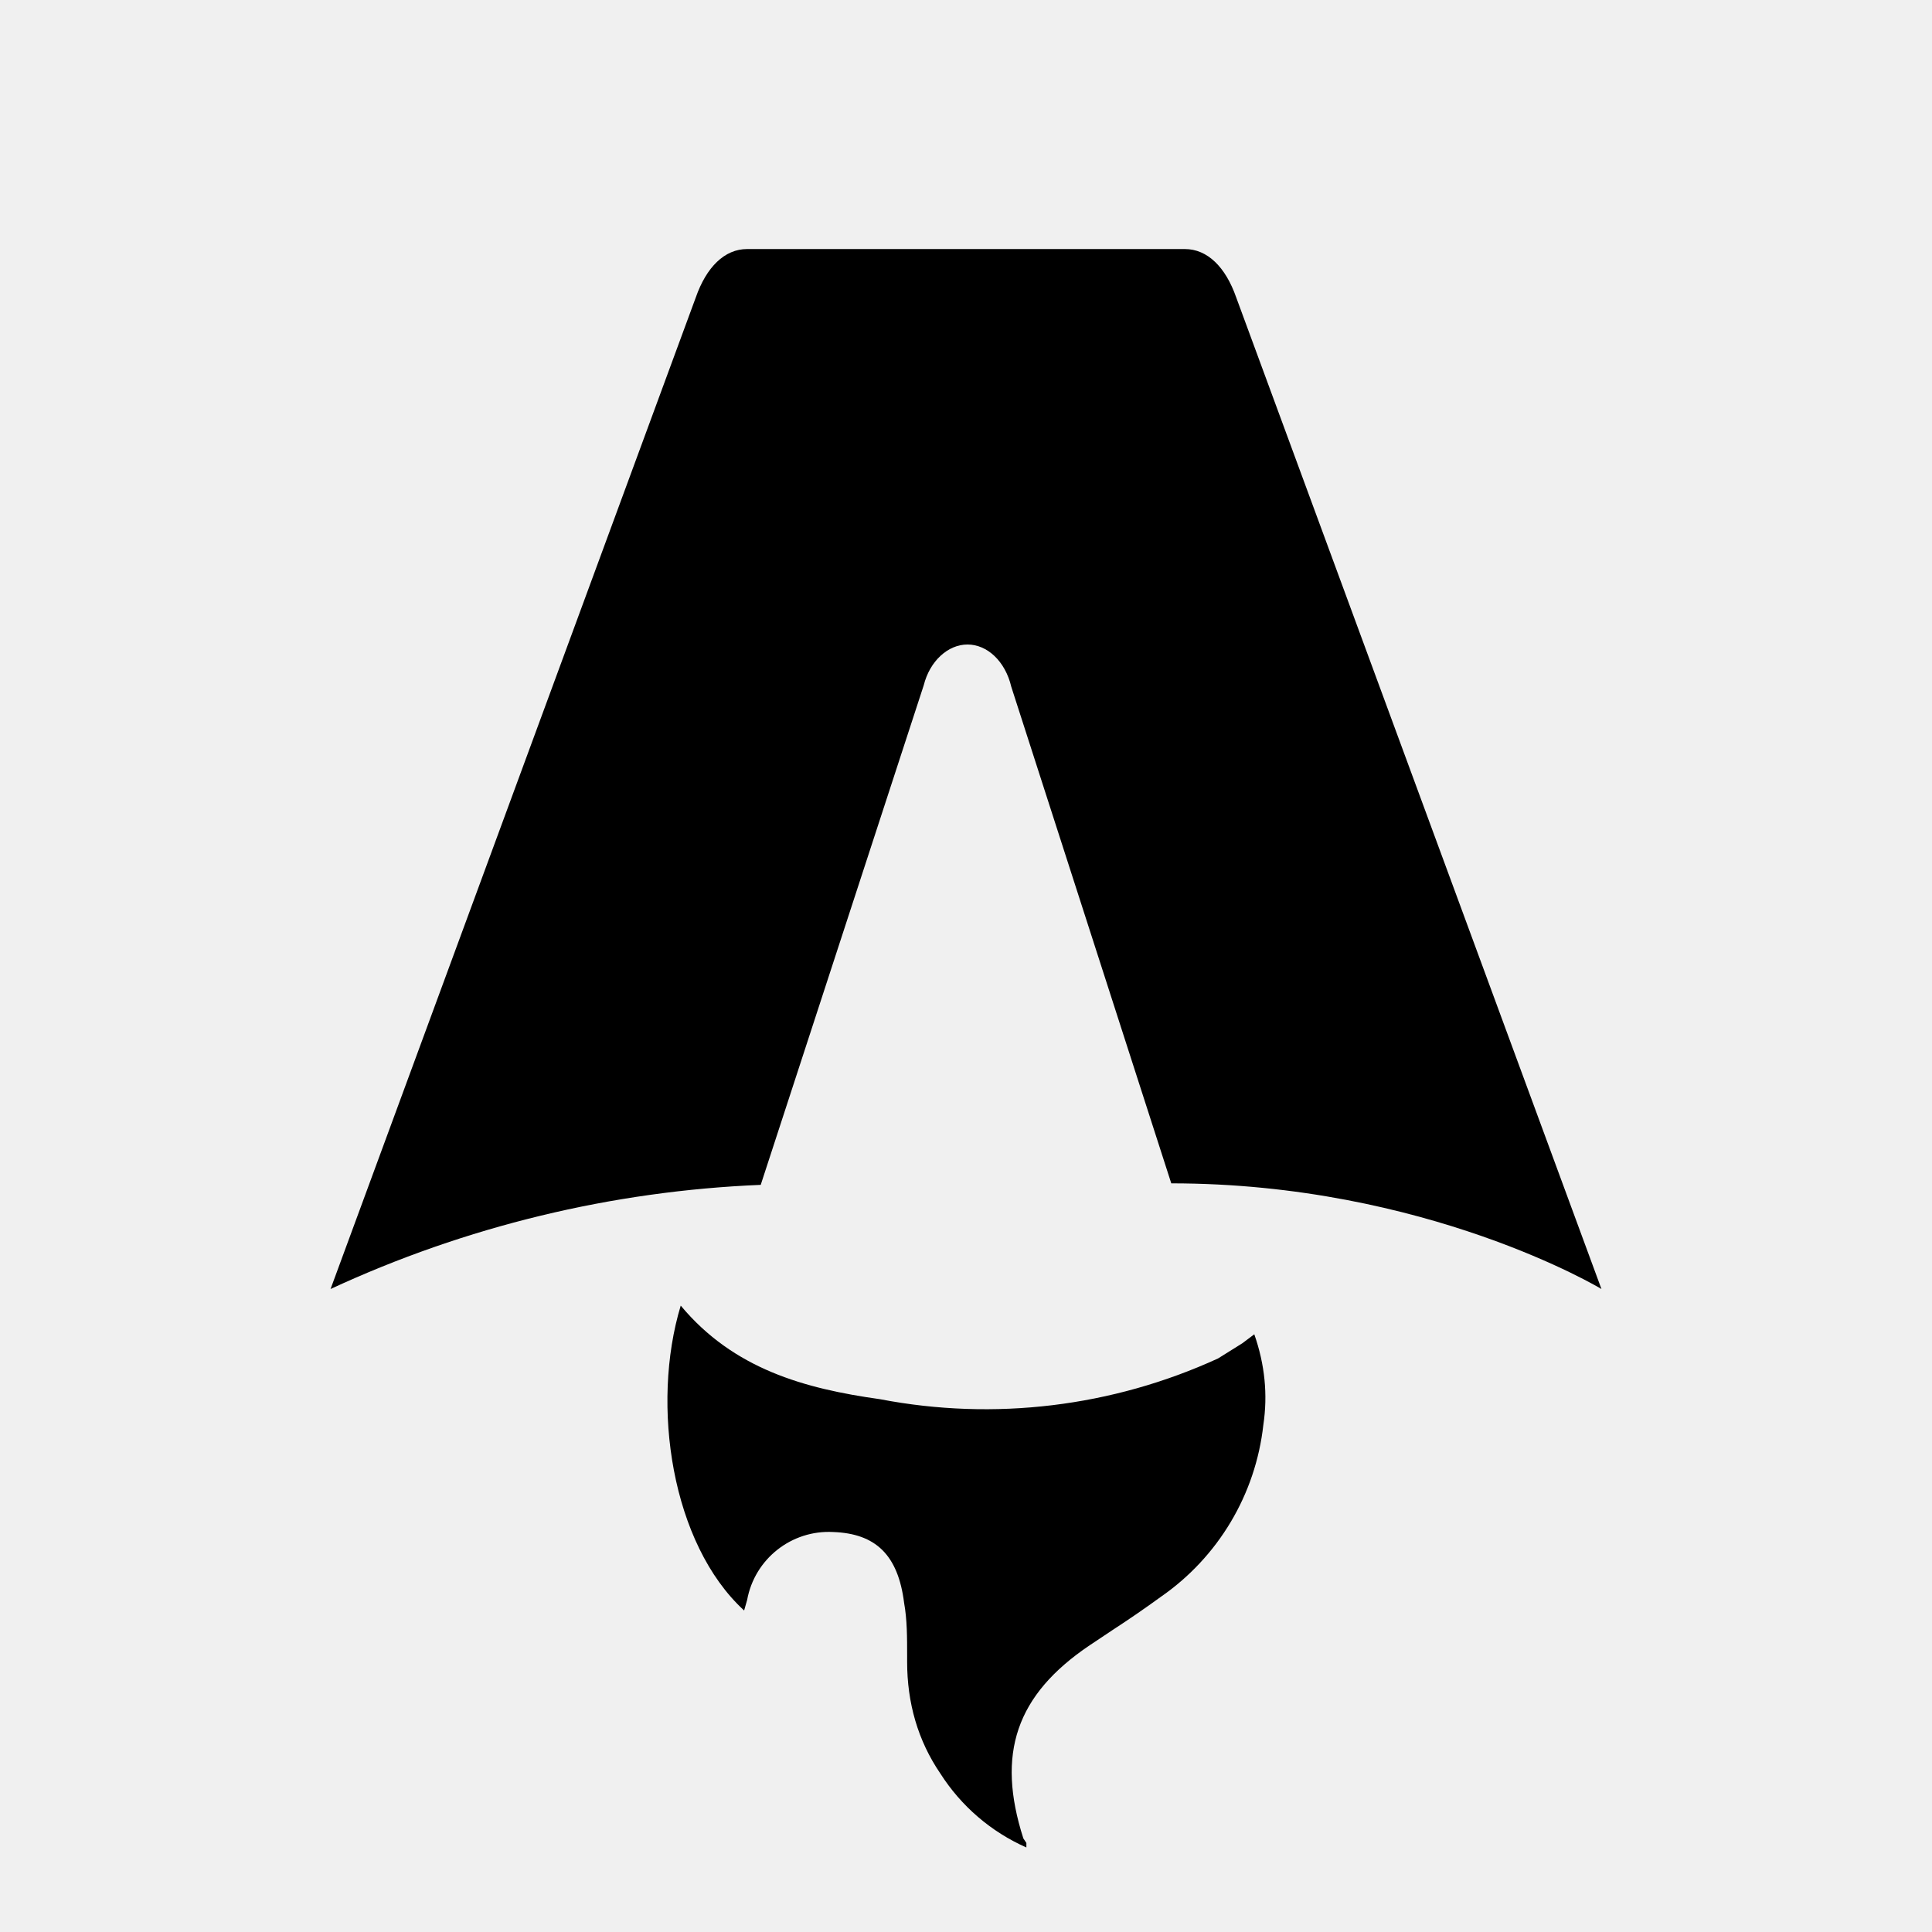
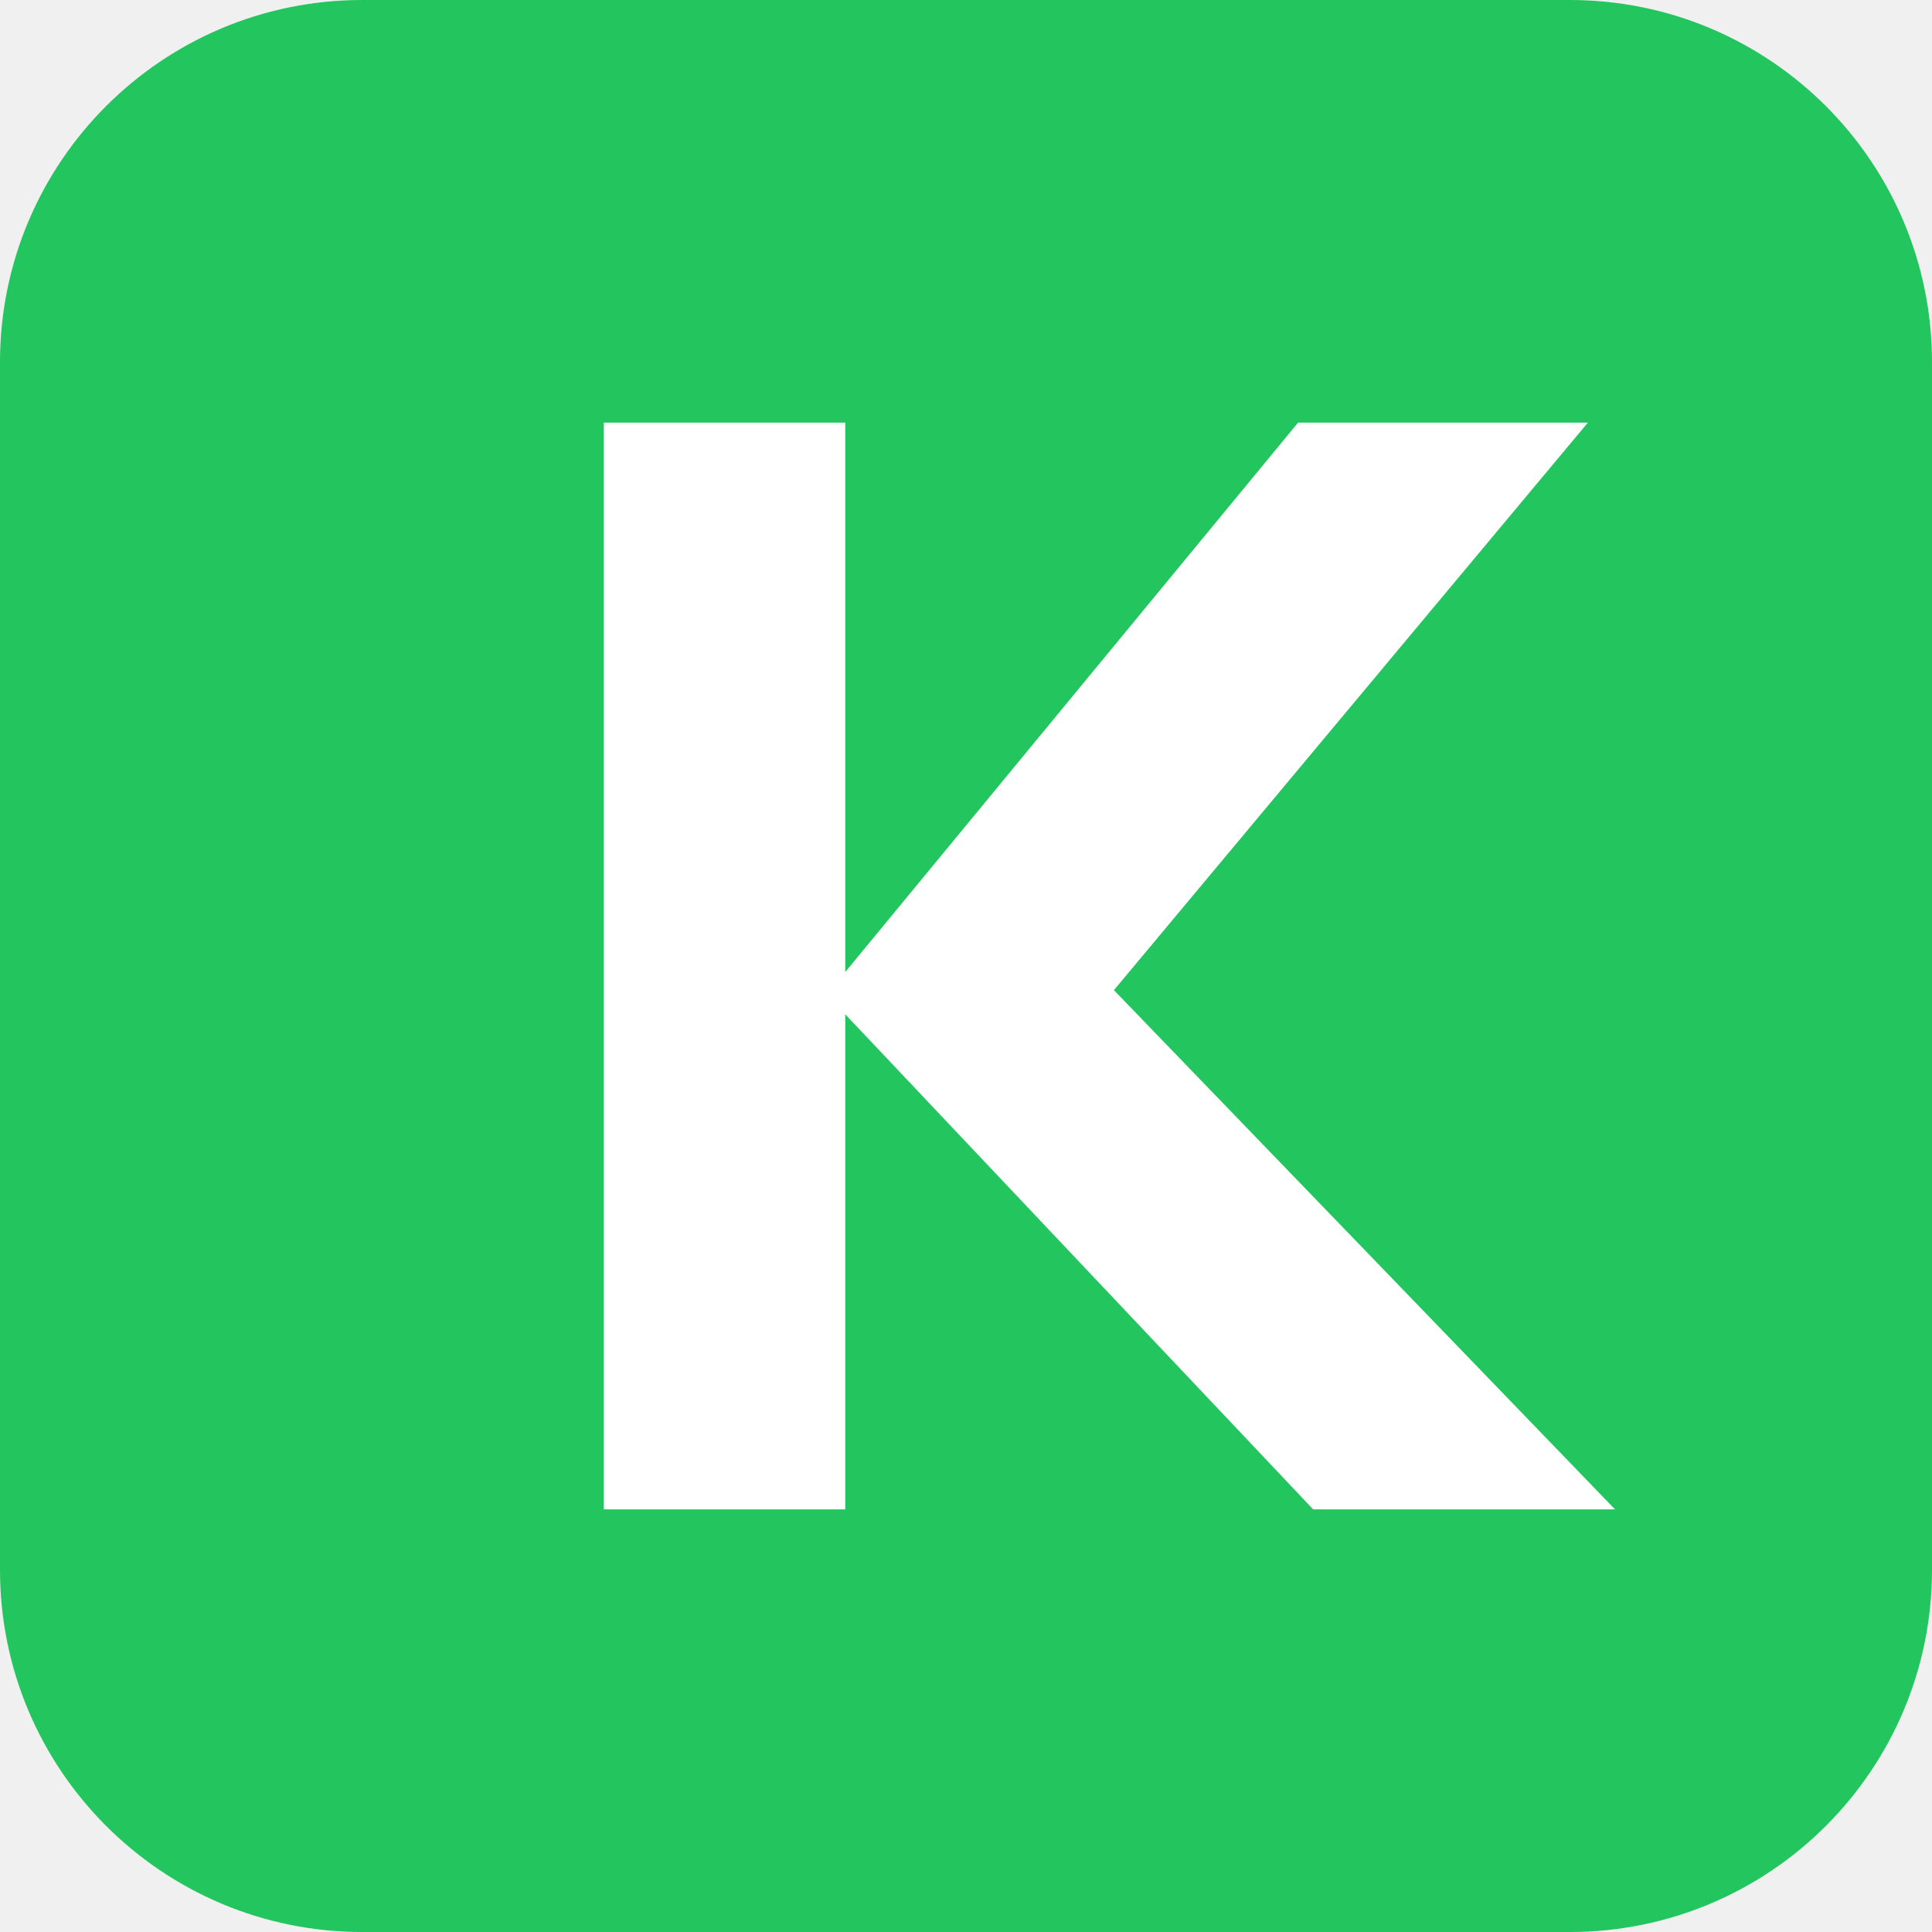
- <svg xmlns="http://www.w3.org/2000/svg" fill="none" viewBox="0 0 128 128">
-   <path d="M50.4 78.5a75.1 75.1 0 0 0-28.5 6.9l24.2-65.7c.7-2 1.9-3.2 3.4-3.2h29c1.5 0 2.7 1.2 3.4 3.2l24.2 65.7s-11.6-7-28.5-7L67 45.5c-.4-1.7-1.6-2.8-2.9-2.8-1.3 0-2.5 1.1-2.9 2.7L50.4 78.5Zm-1.1 28.2Zm-4.2-20.2c-2 6.6-.6 15.8 4.2 20.2a17.5 17.5 0 0 1 .2-.7 5.5 5.5 0 0 1 5.7-4.5c2.8.1 4.3 1.5 4.7 4.7.2 1.1.2 2.3.2 3.5v.4c0 2.7.7 5.2 2.2 7.4a13 13 0 0 0 5.7 4.9v-.3l-.2-.3c-1.8-5.6-.5-9.5 4.4-12.8l1.5-1a73 73 0 0 0 3.2-2.2 16 16 0 0 0 6.8-11.4c.3-2 .1-4-.6-6l-.8.6-1.6 1a37 37 0 0 1-22.4 2.7c-5-.7-9.7-2-13.2-6.2Z" />
-   <style>
-         path { fill: #000; }
-         @media (prefers-color-scheme: dark) {
-             path { fill: #FFF; }
-         }
-     </style>
+ <svg xmlns="http://www.w3.org/2000/svg" viewBox="0 0 128 128">
+   <rect width="128" height="128" rx="24" fill="#22c55e" />
+   <path d="M40 28h16v36.4L86 28h19.2L73.8 65.6 107 100H87L56 67.2V100H40V28Z" fill="#fff" />
</svg>
